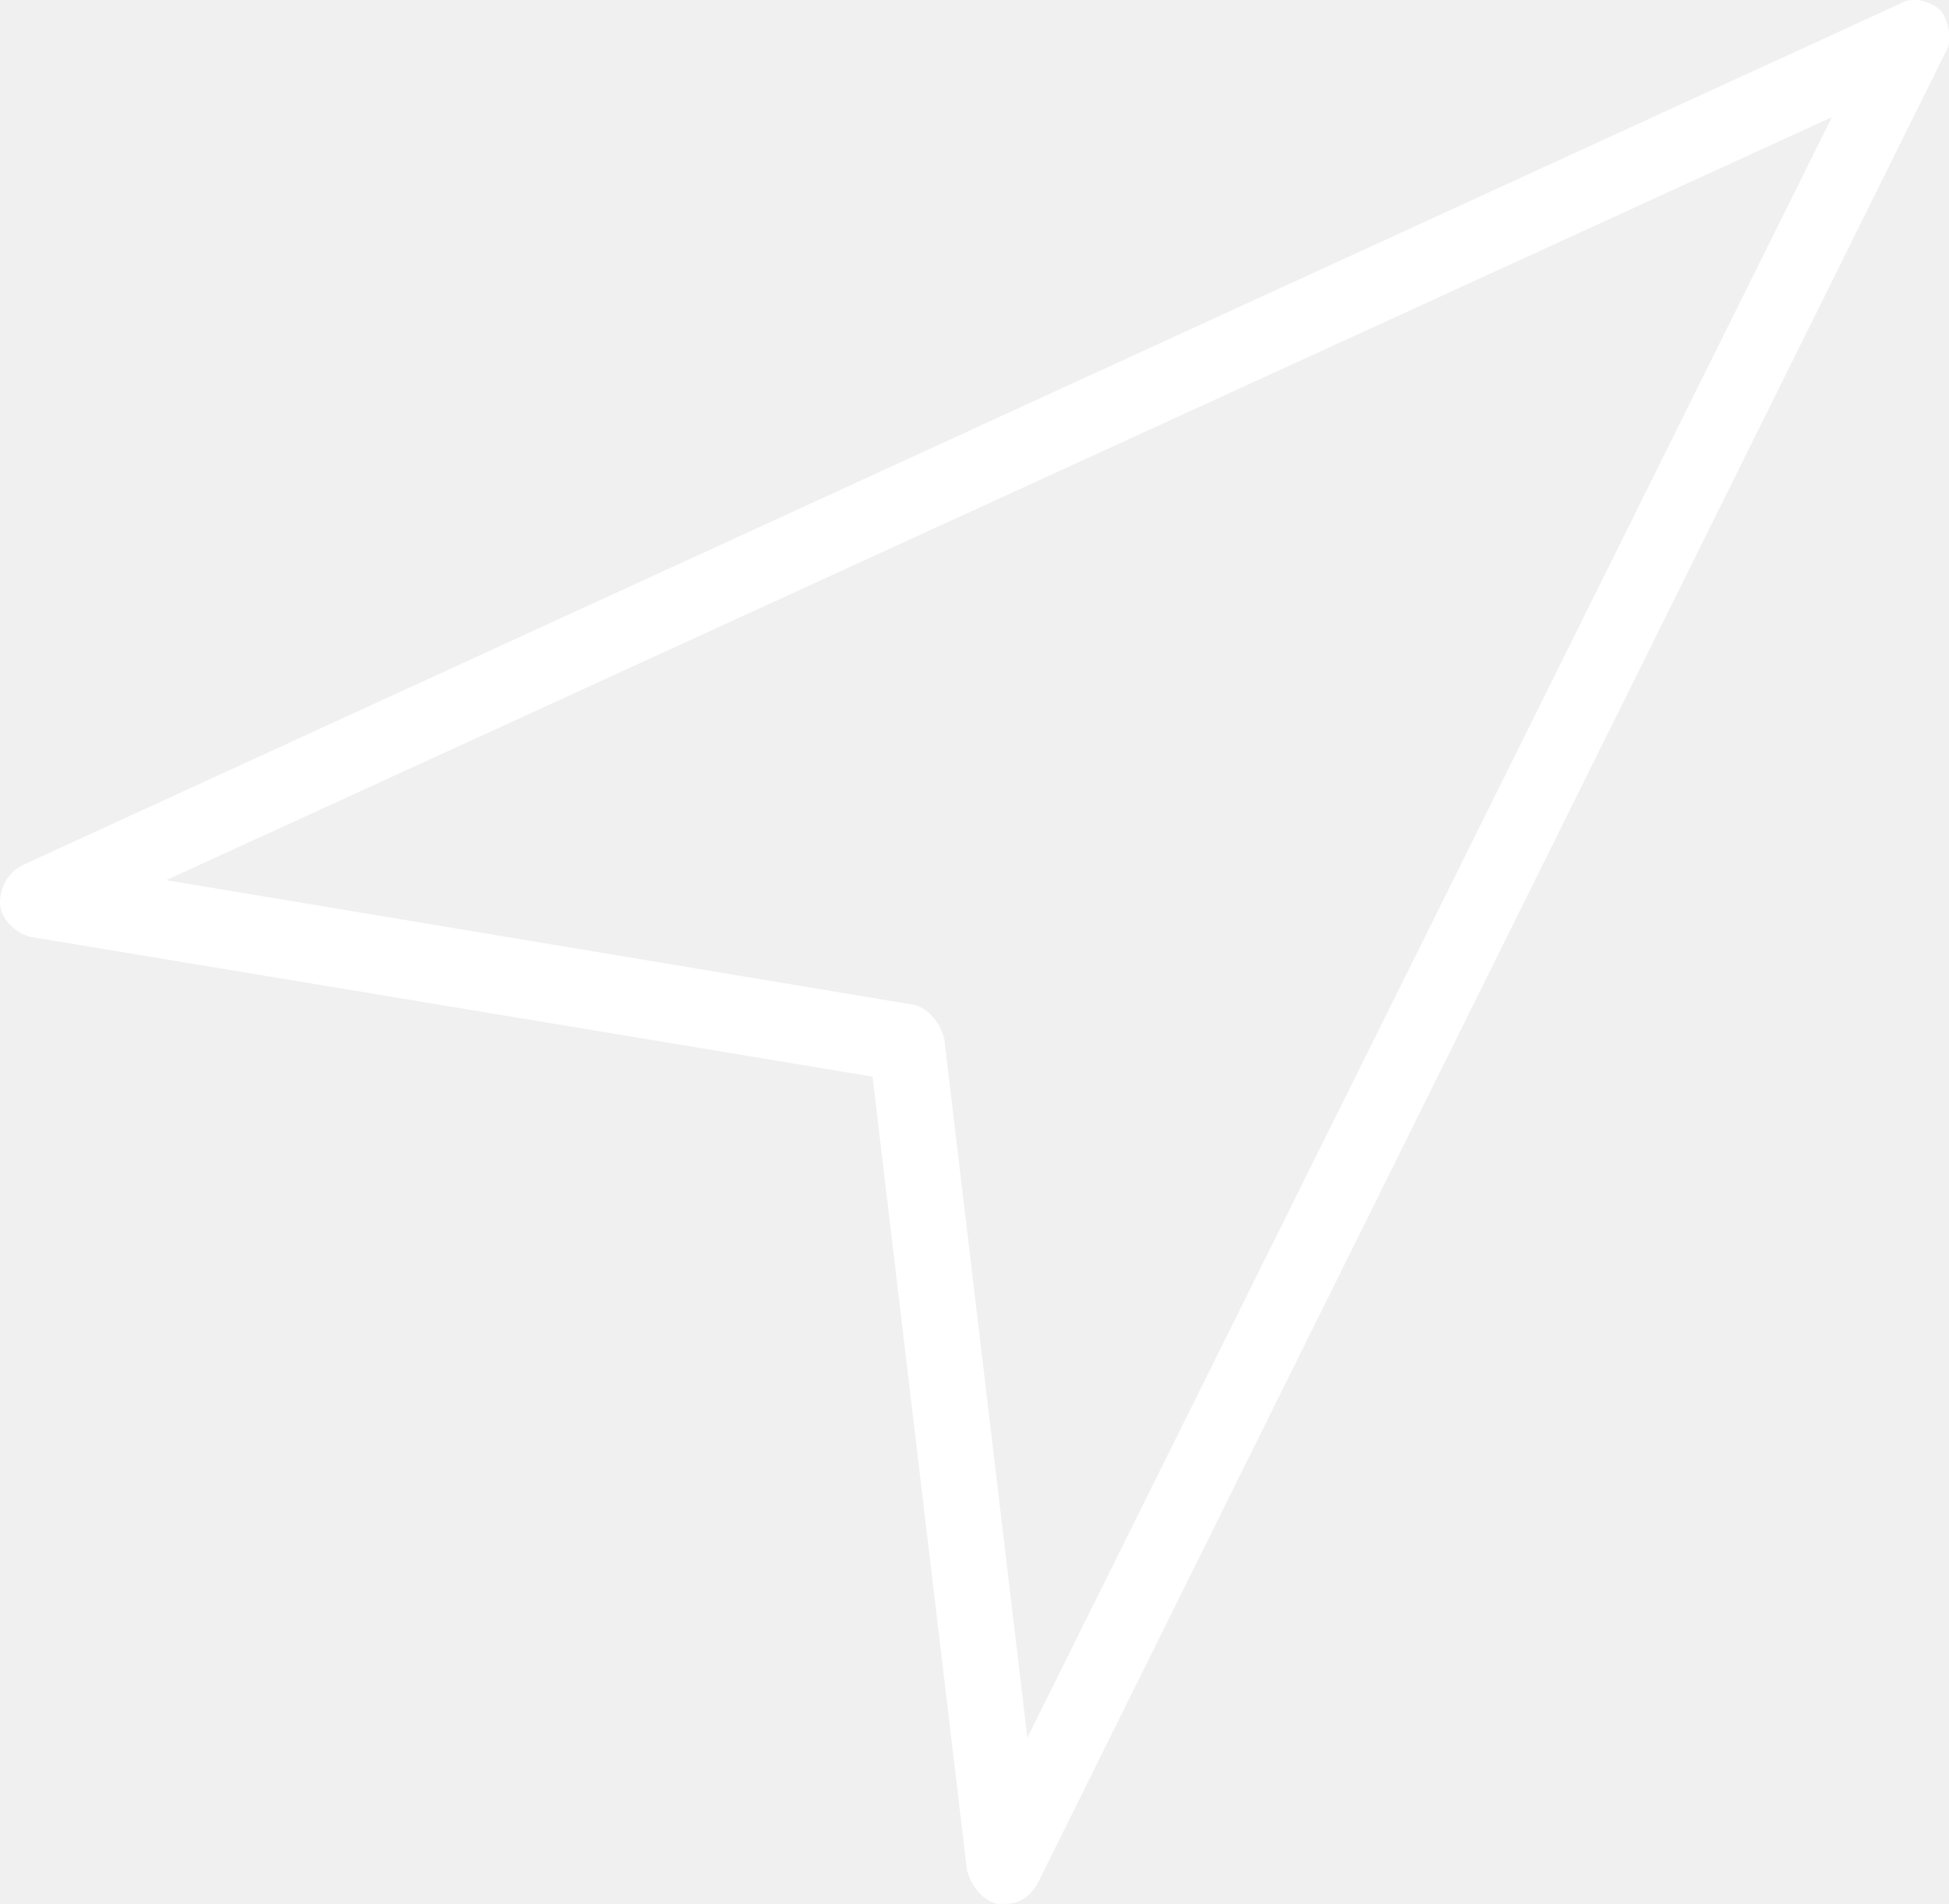
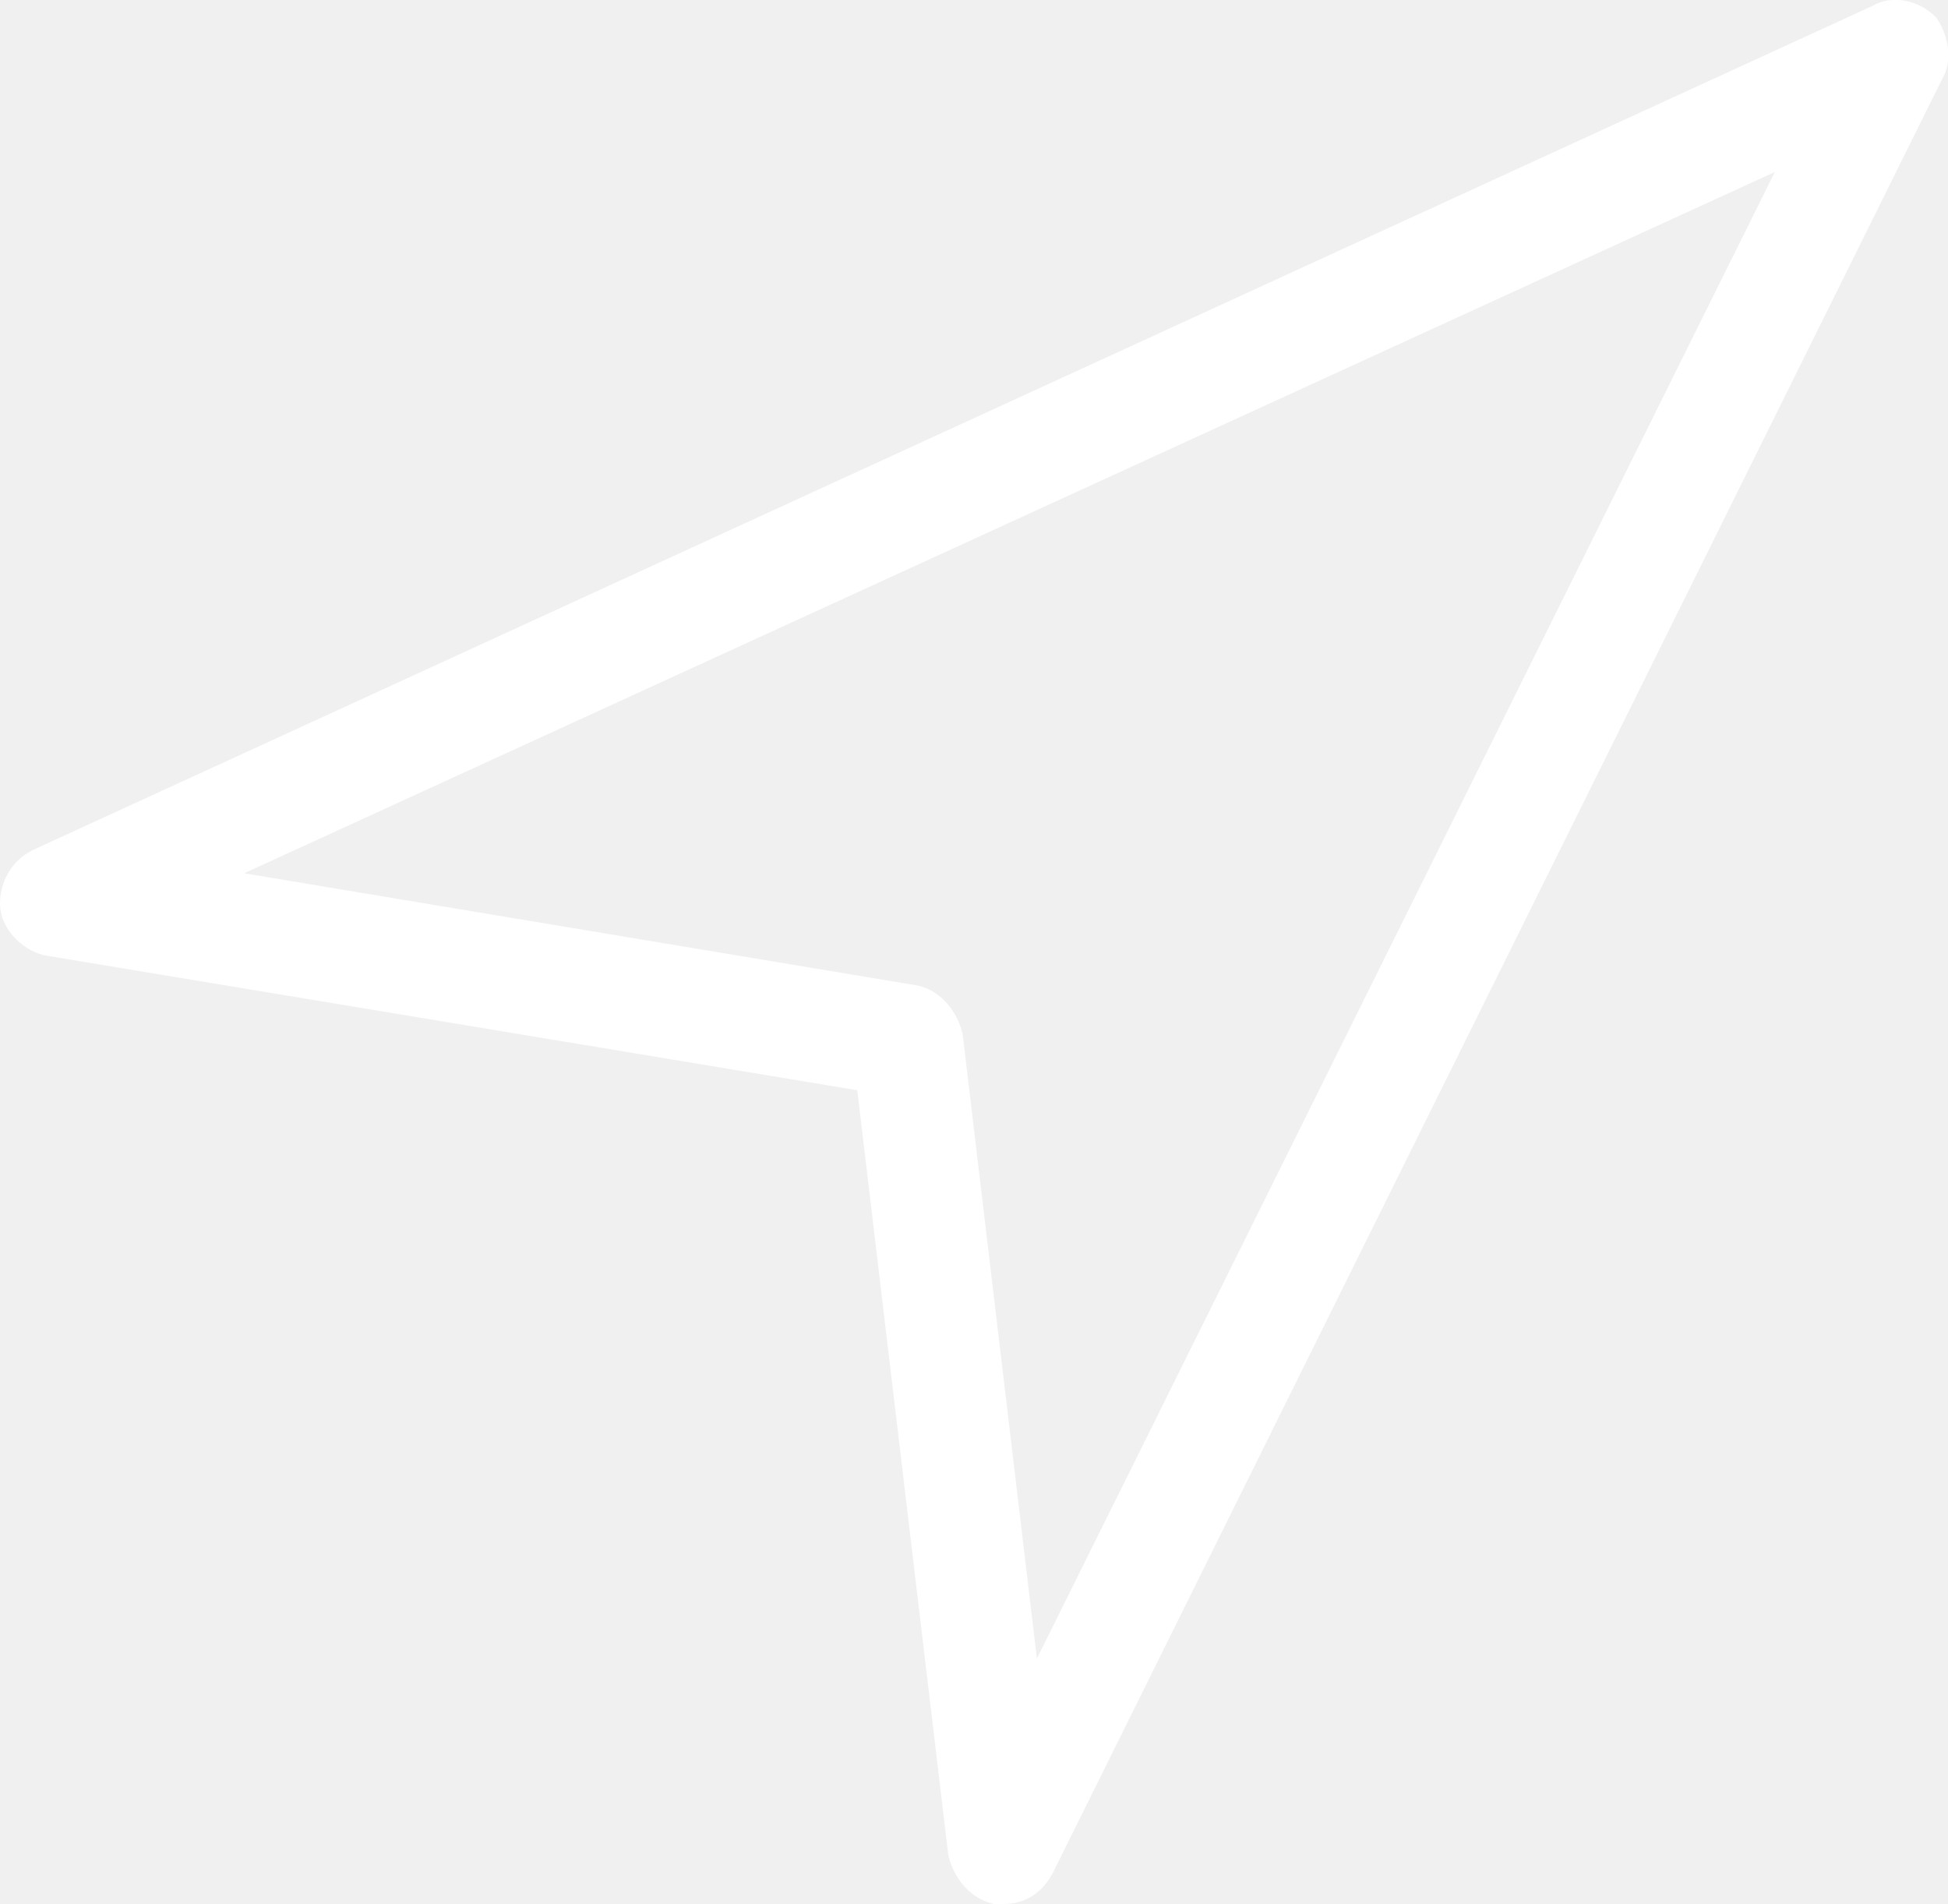
- <svg xmlns="http://www.w3.org/2000/svg" version="1.1" id="Capa_1" x="0px" y="0px" viewBox="0 0 51.6 50.4" style="enable-background:new 0 0 51.6 50.4;" xml:space="preserve">
+ <svg xmlns="http://www.w3.org/2000/svg" version="1.1" id="Capa_1" x="0px" y="0px" viewBox="0 0 52.6 51.4" style="enable-background:new 0 0 52.6 51.4;" xml:space="preserve">
  <style type="text/css">
- 	.st0{fill:#FFFFFF;}
+ 	.st0{fill:#FFFFFF;stroke:#FFFFFF;stroke-miterlimit:10;}
</style>
-   <path class="st0" d="M51.4,0.3c-0.3-0.3-0.8-0.4-1.1-0.2L0.6,22.9c-0.4,0.2-0.6,0.6-0.6,1s0.4,0.8,0.8,0.9l22.3,3.7l2.5,21  c0.1,0.4,0.4,0.8,0.8,0.9c0.1,0,0.1,0,0.2,0c0.4,0,0.7-0.2,0.9-0.6l24-48.4C51.7,1.1,51.6,0.6,51.4,0.3z M27.2,46L25,27.5  c-0.1-0.4-0.4-0.8-0.8-0.9L4.4,23.3L48.5,3.1L27.2,46z" />
+   <path class="st0" d="M51.9,0.8c-0.3-0.3-0.8-0.4-1.1-0.2L1.1,23.4c-0.4,0.2-0.6,0.6-0.6,1s0.4,0.8,0.8,0.9L23.6,29l2.5,21  c0.1,0.4,0.4,0.8,0.8,0.9c0.1,0,0.1,0,0.2,0c0.4,0,0.7-0.2,0.9-0.6L52,1.9C52.2,1.6,52.1,1.1,51.9,0.8z M27.7,46.5L25.5,28  c-0.1-0.4-0.4-0.8-0.8-0.9L4.9,23.8L49,3.6L27.7,46.5z" />
</svg>
